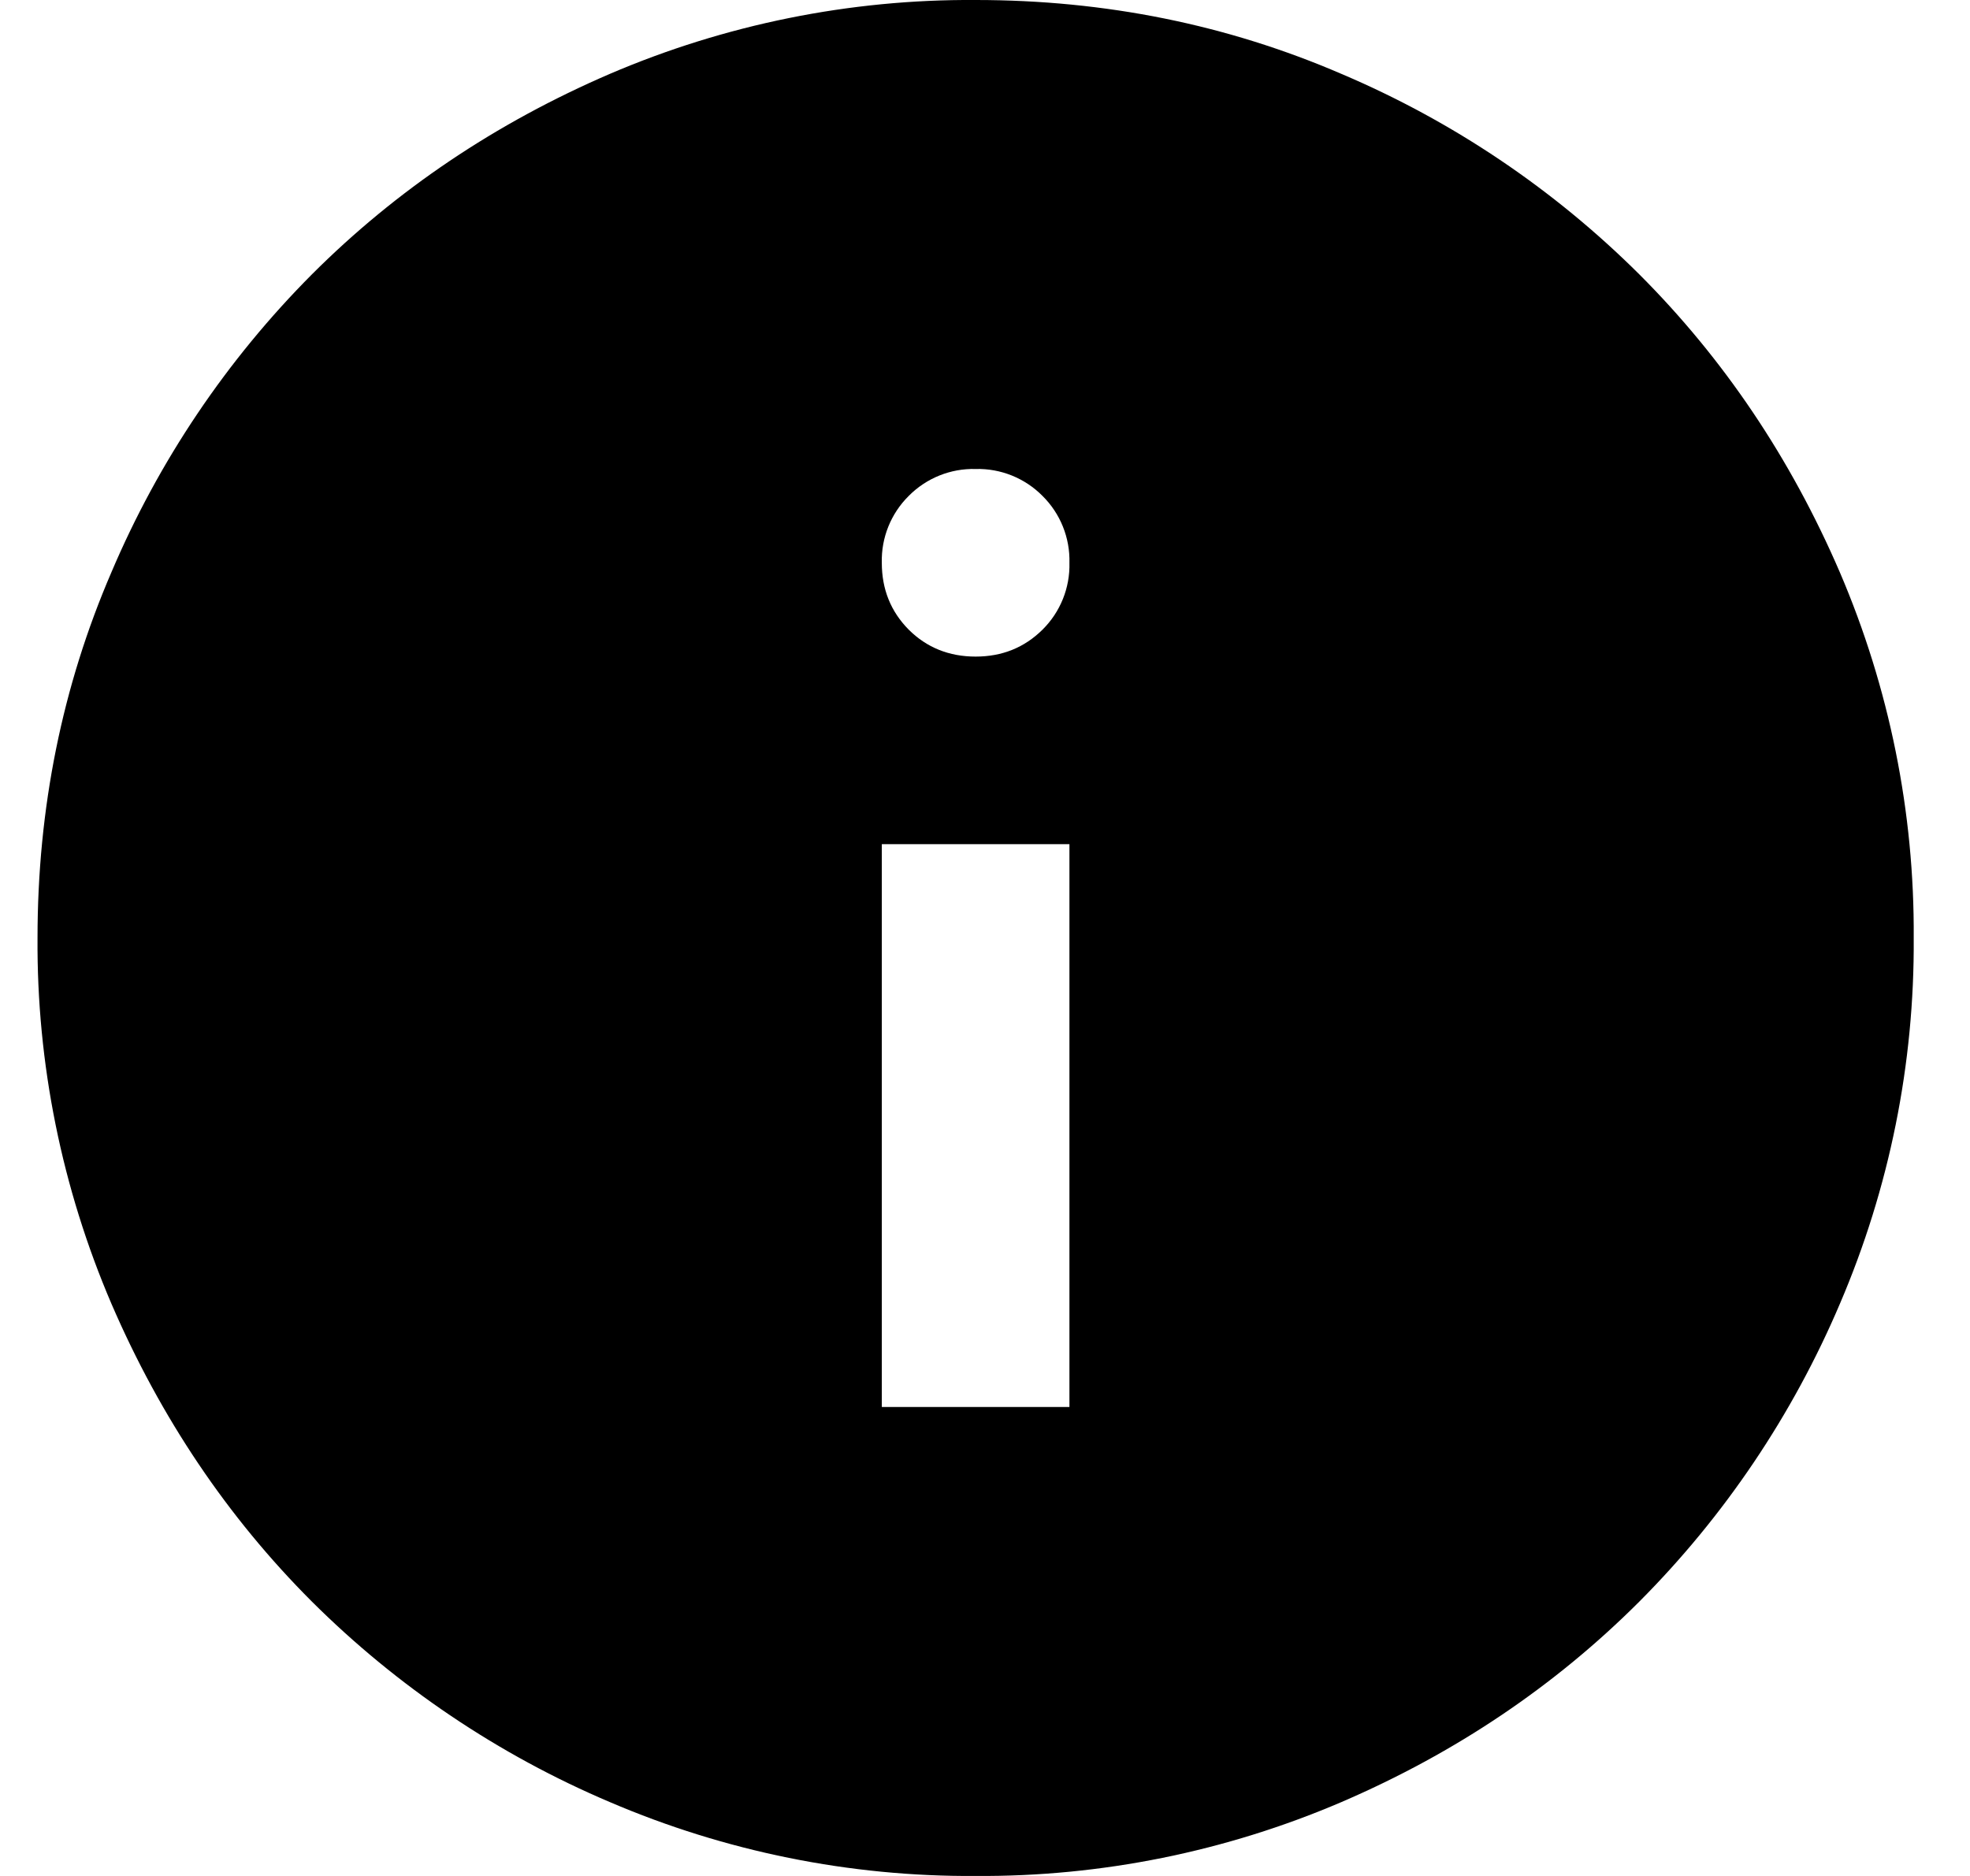
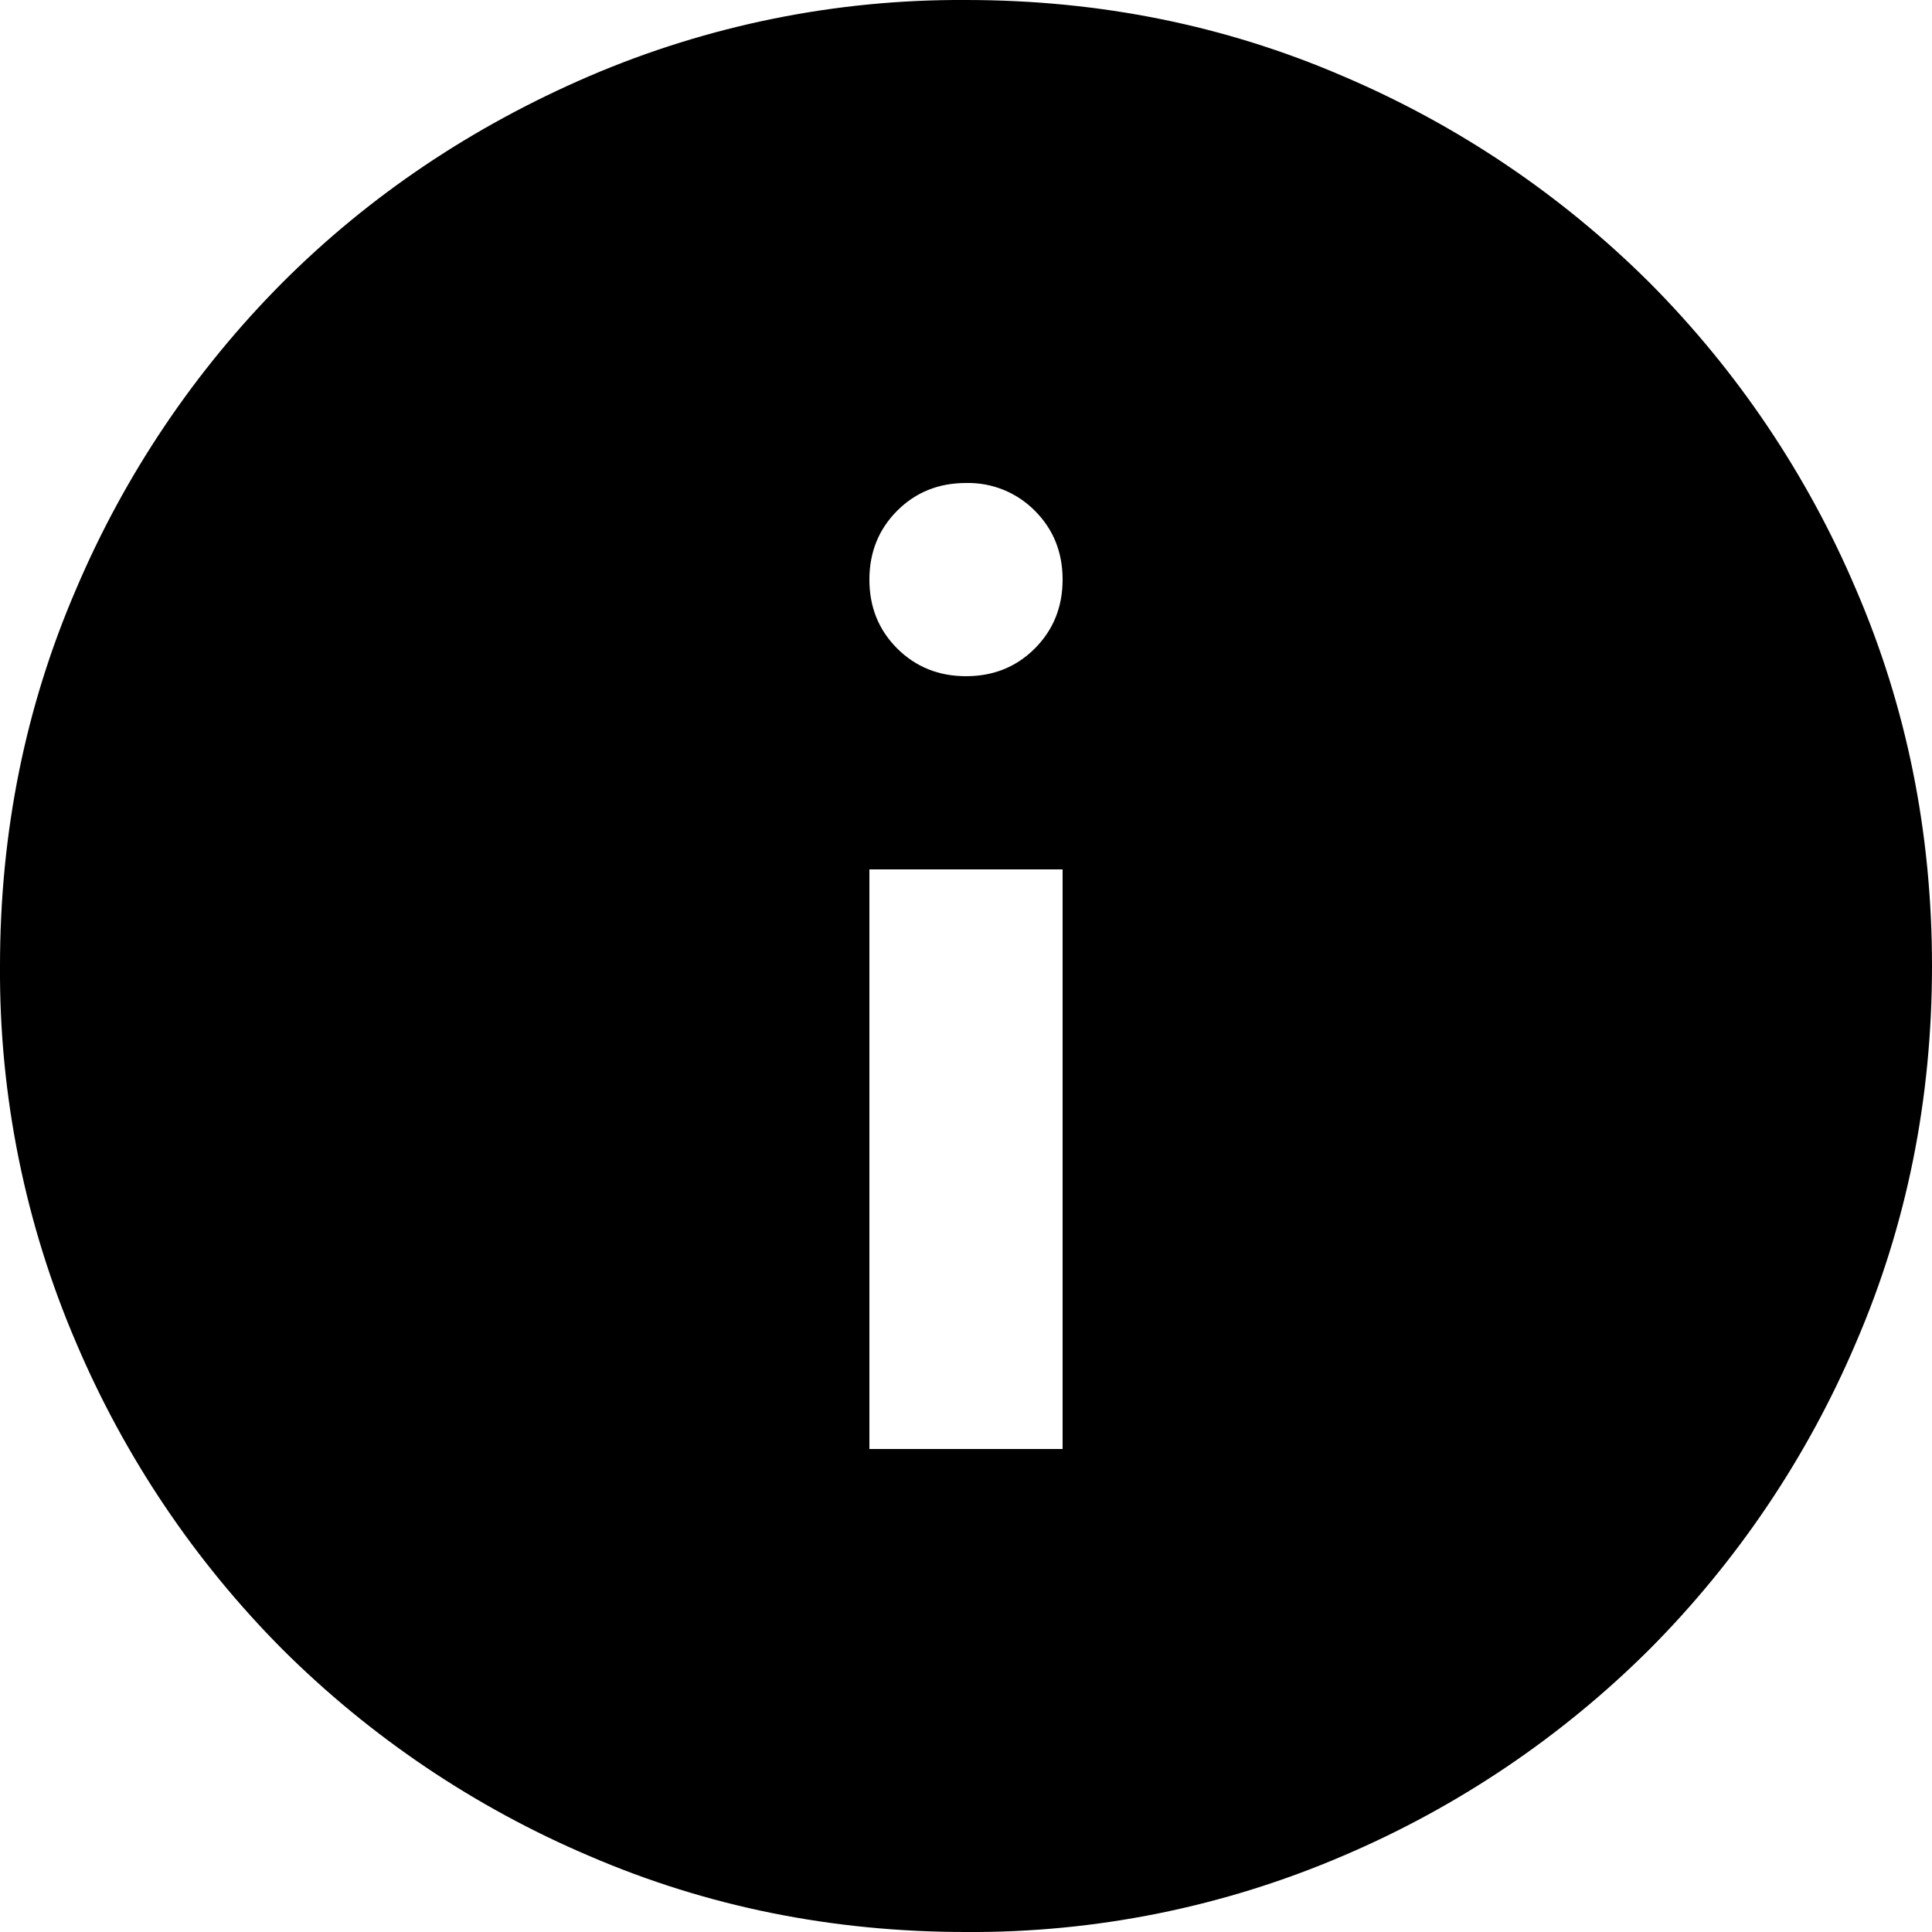
- <svg xmlns="http://www.w3.org/2000/svg" width="21" height="20" viewBox="0 0 21 20">
-   <path fill="currentColor" d="M11,17 L13,17 L13,11 L11,11 L11,17 Z M12,9 C12.283,9 12.52,8.904 12.713,8.713 C12.903,8.525 13.007,8.267 13,8 C13.007,7.733 12.903,7.475 12.713,7.287 C12.525,7.097 12.267,6.993 12,7 C11.733,6.993 11.475,7.097 11.287,7.287 C11.097,7.475 10.993,7.733 11,8 C11,8.283 11.096,8.52 11.287,8.713 C11.479,8.904 11.717,9 12,9 Z M12,22 C10.66,22.009 9.332,21.74 8.1,21.212 C6.915,20.709 5.837,19.983 4.925,19.075 C4.025,18.175 3.313,17.117 2.788,15.9 C2.26,14.668 1.991,13.34 2,12 C2,10.617 2.263,9.317 2.788,8.1 C3.291,6.915 4.017,5.837 4.925,4.925 C5.825,4.025 6.883,3.313 8.1,2.788 C9.332,2.26 10.66,1.991 12,2 C13.383,2 14.683,2.263 15.9,2.788 C17.085,3.291 18.163,4.017 19.075,4.925 C19.975,5.825 20.687,6.883 21.212,8.1 C21.74,9.332 22.009,10.66 22,12 C22.009,13.34 21.741,14.668 21.213,15.9 C20.709,17.085 19.984,18.163 19.075,19.075 C18.175,19.975 17.117,20.688 15.9,21.212 C14.668,21.74 13.34,22.009 12,22 L12,22 Z" transform="translate(-1.6 -2)" />
+ <svg xmlns="http://www.w3.org/2000/svg" width="22" height="22" viewBox="0 0 22 22" fill="none">
+   <path fill="currentColor" d="M9.9 16.5h2.2V9.9H9.9v6.6ZM11 7.7c.312 0 .573-.105.784-.316.21-.211.316-.472.316-.784 0-.312-.105-.573-.316-.784A1.065 1.065 0 0 0 11 5.5c-.312 0-.573.105-.784.316-.21.211-.316.472-.316.784 0 .312.105.573.316.784.211.21.472.316.784.316ZM11 22c-1.522 0-2.952-.289-4.29-.866a11.11 11.11 0 0 1-3.493-2.352 11.109 11.109 0 0 1-2.35-3.492A10.711 10.711 0 0 1 0 11c0-1.522.289-2.952.866-4.29a11.108 11.108 0 0 1 2.351-3.493c.99-.99 2.155-1.773 3.493-2.35A10.711 10.711 0 0 1 11 0c1.522 0 2.952.289 4.29.866a11.109 11.109 0 0 1 3.492 2.351 11.11 11.11 0 0 1 2.352 3.493C21.71 8.048 22 9.478 22 11c0 1.522-.289 2.952-.866 4.29a11.11 11.11 0 0 1-2.352 3.492 11.11 11.11 0 0 1-3.492 2.352A10.711 10.711 0 0 1 11 22Z" />
</svg>
